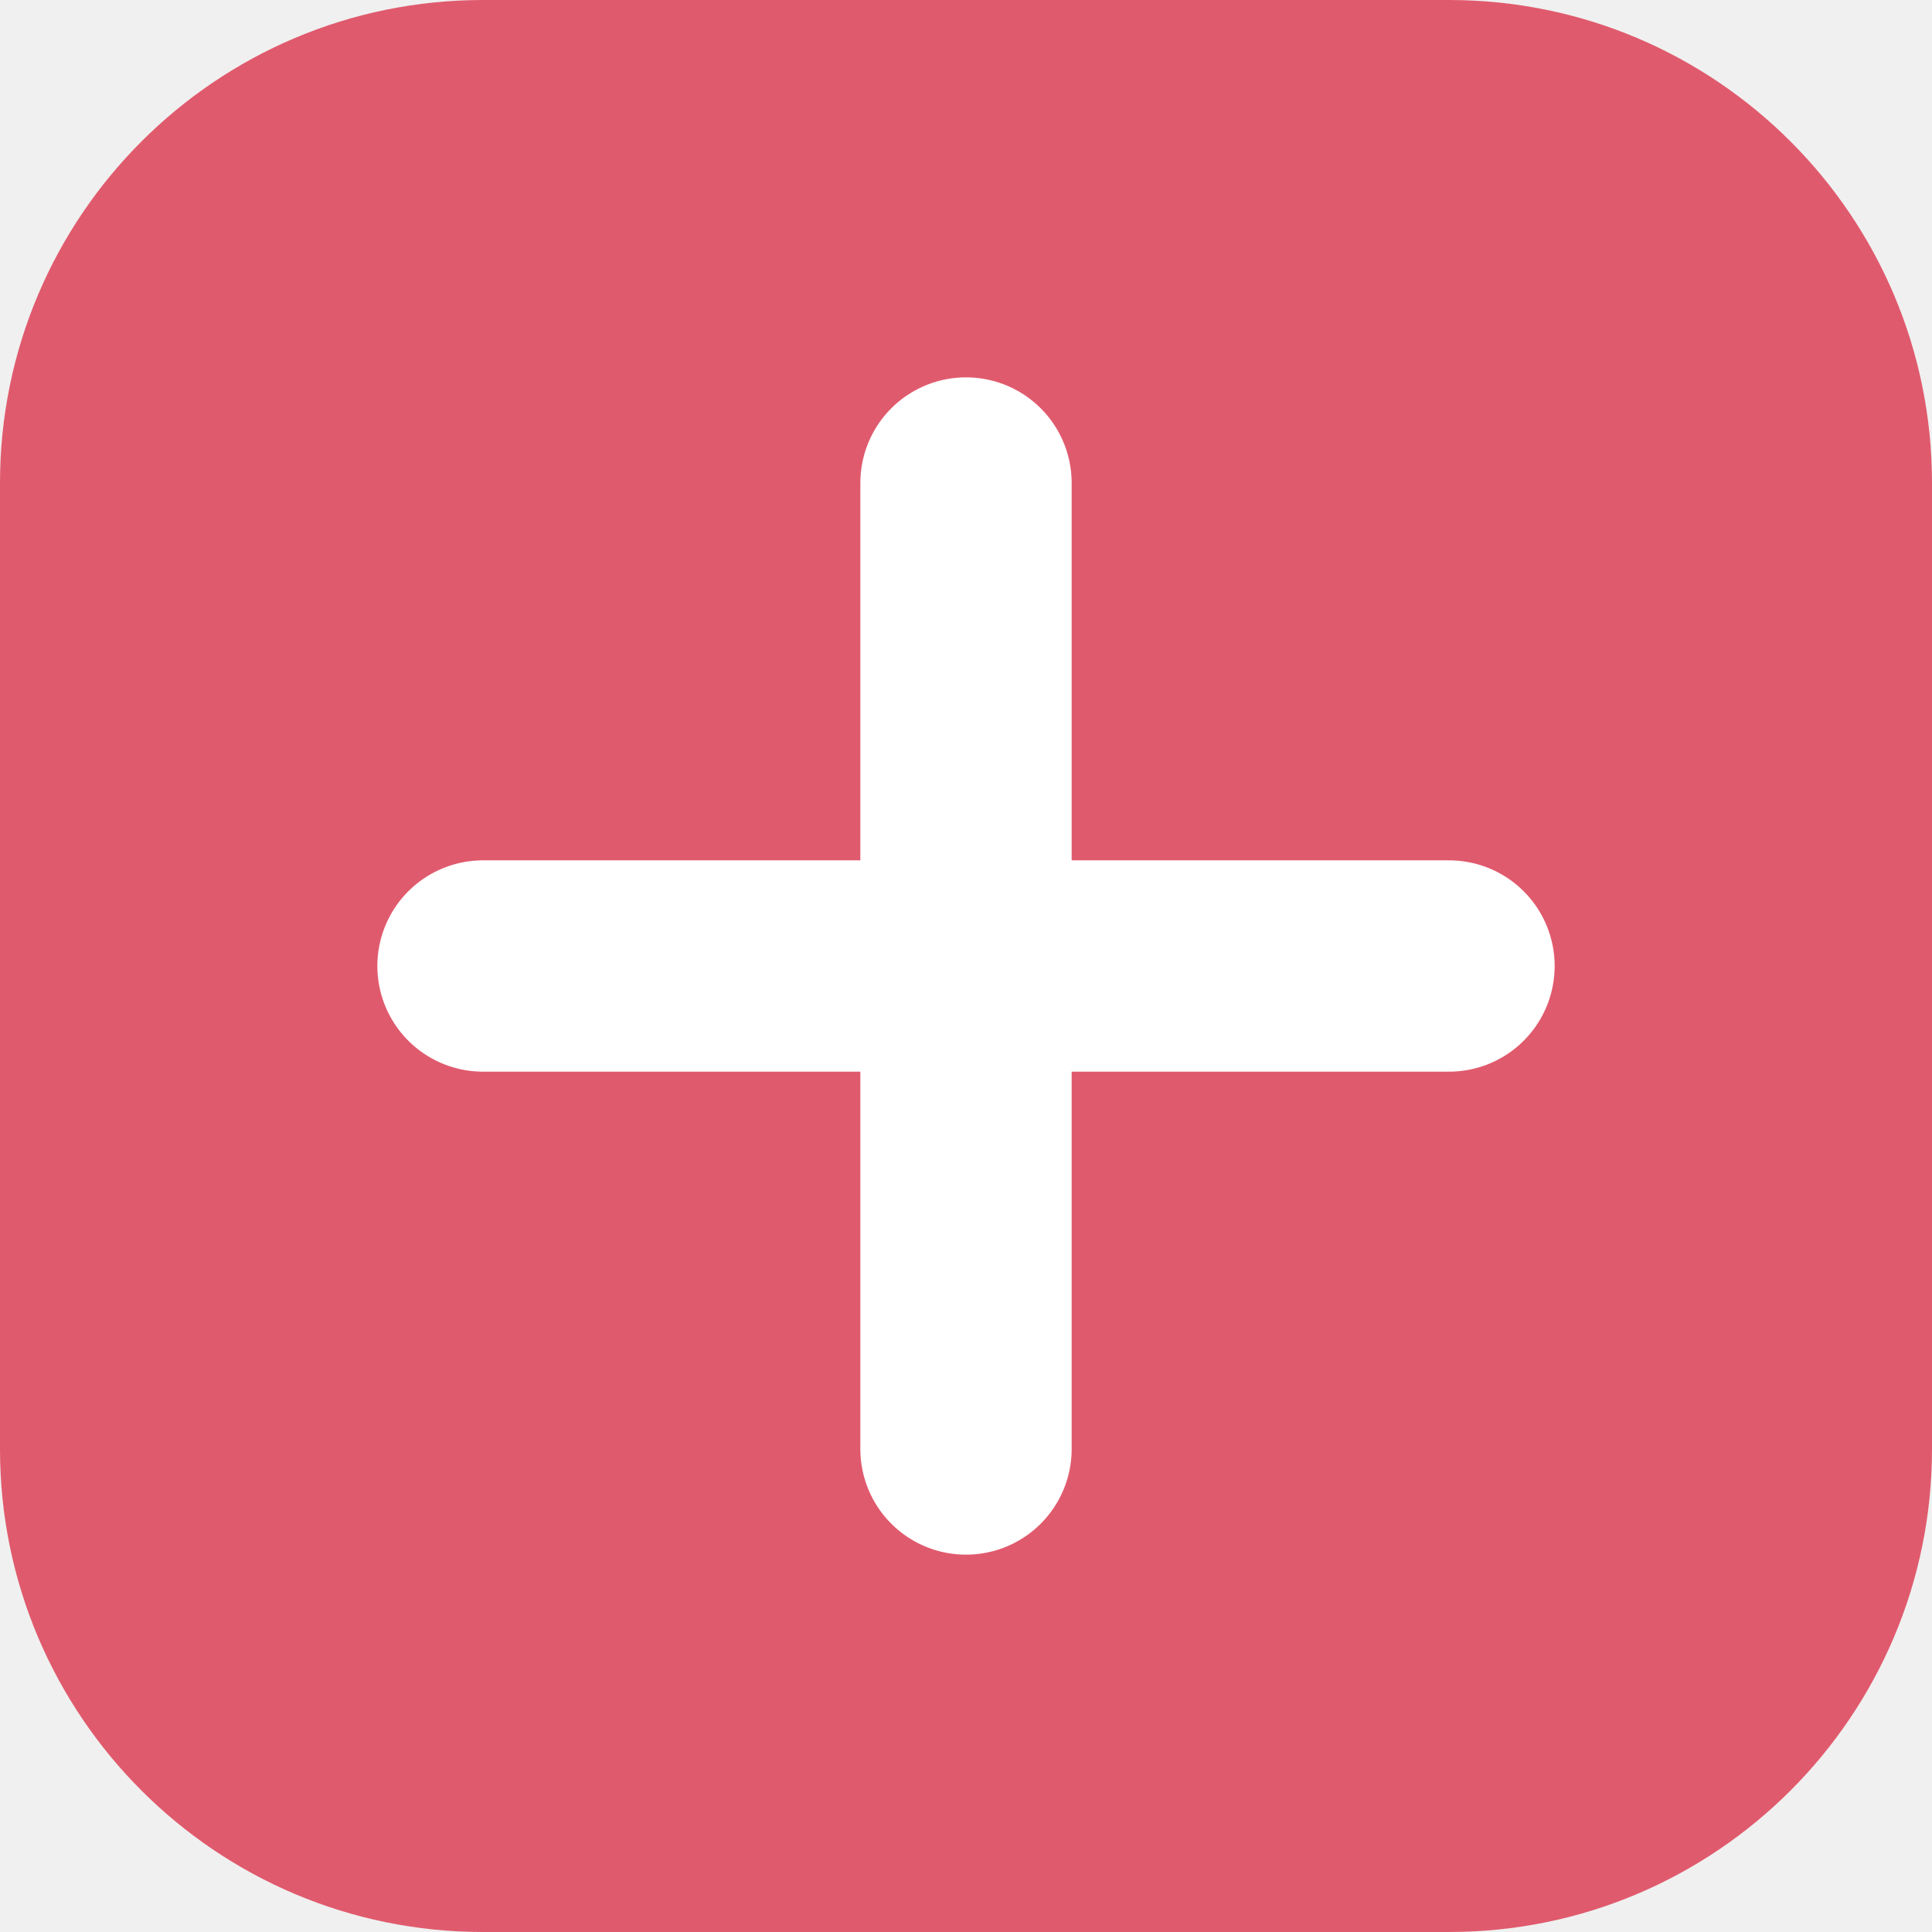
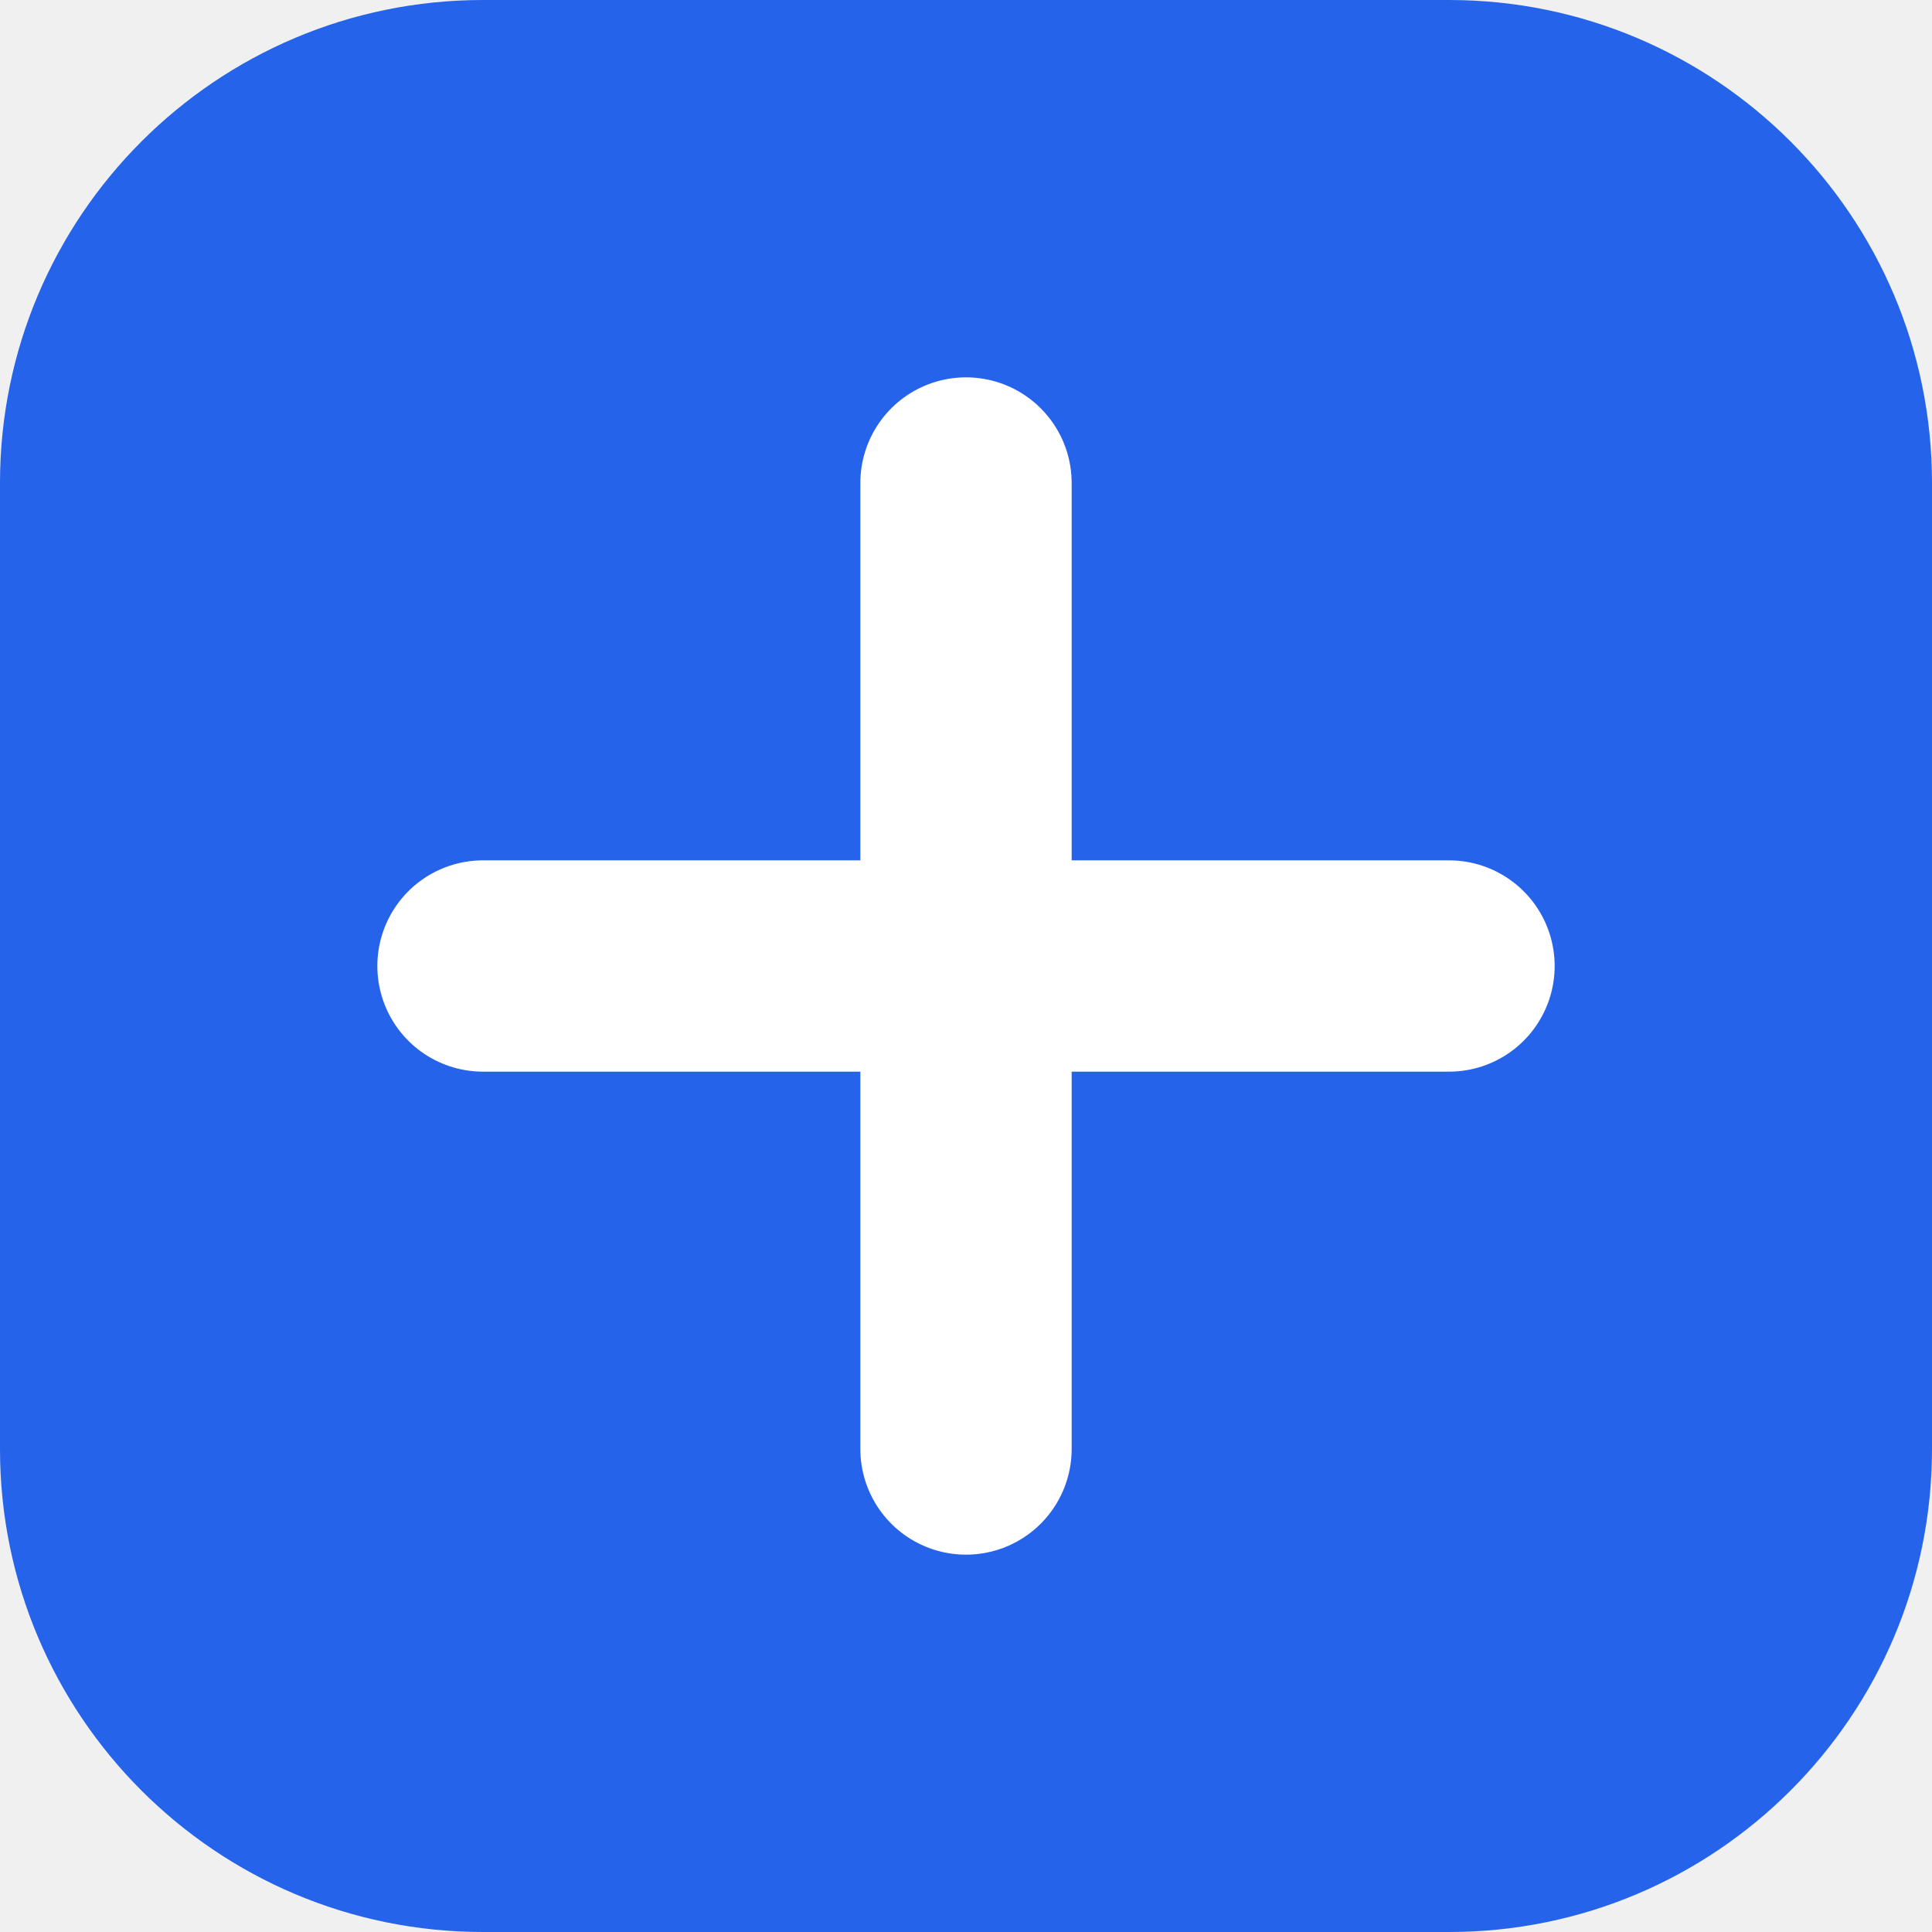
<svg xmlns="http://www.w3.org/2000/svg" viewBox="0 0 32 32">
-   <rect width="32" height="32" rx="8" fill="#e05a6d" />
+   <rect width="32" height="32" rx="8" fill="#2563eb" />
  <path d="M16 8v16M8 16h16" stroke="#fff" stroke-width="3.5" stroke-linecap="round" />
</svg>
